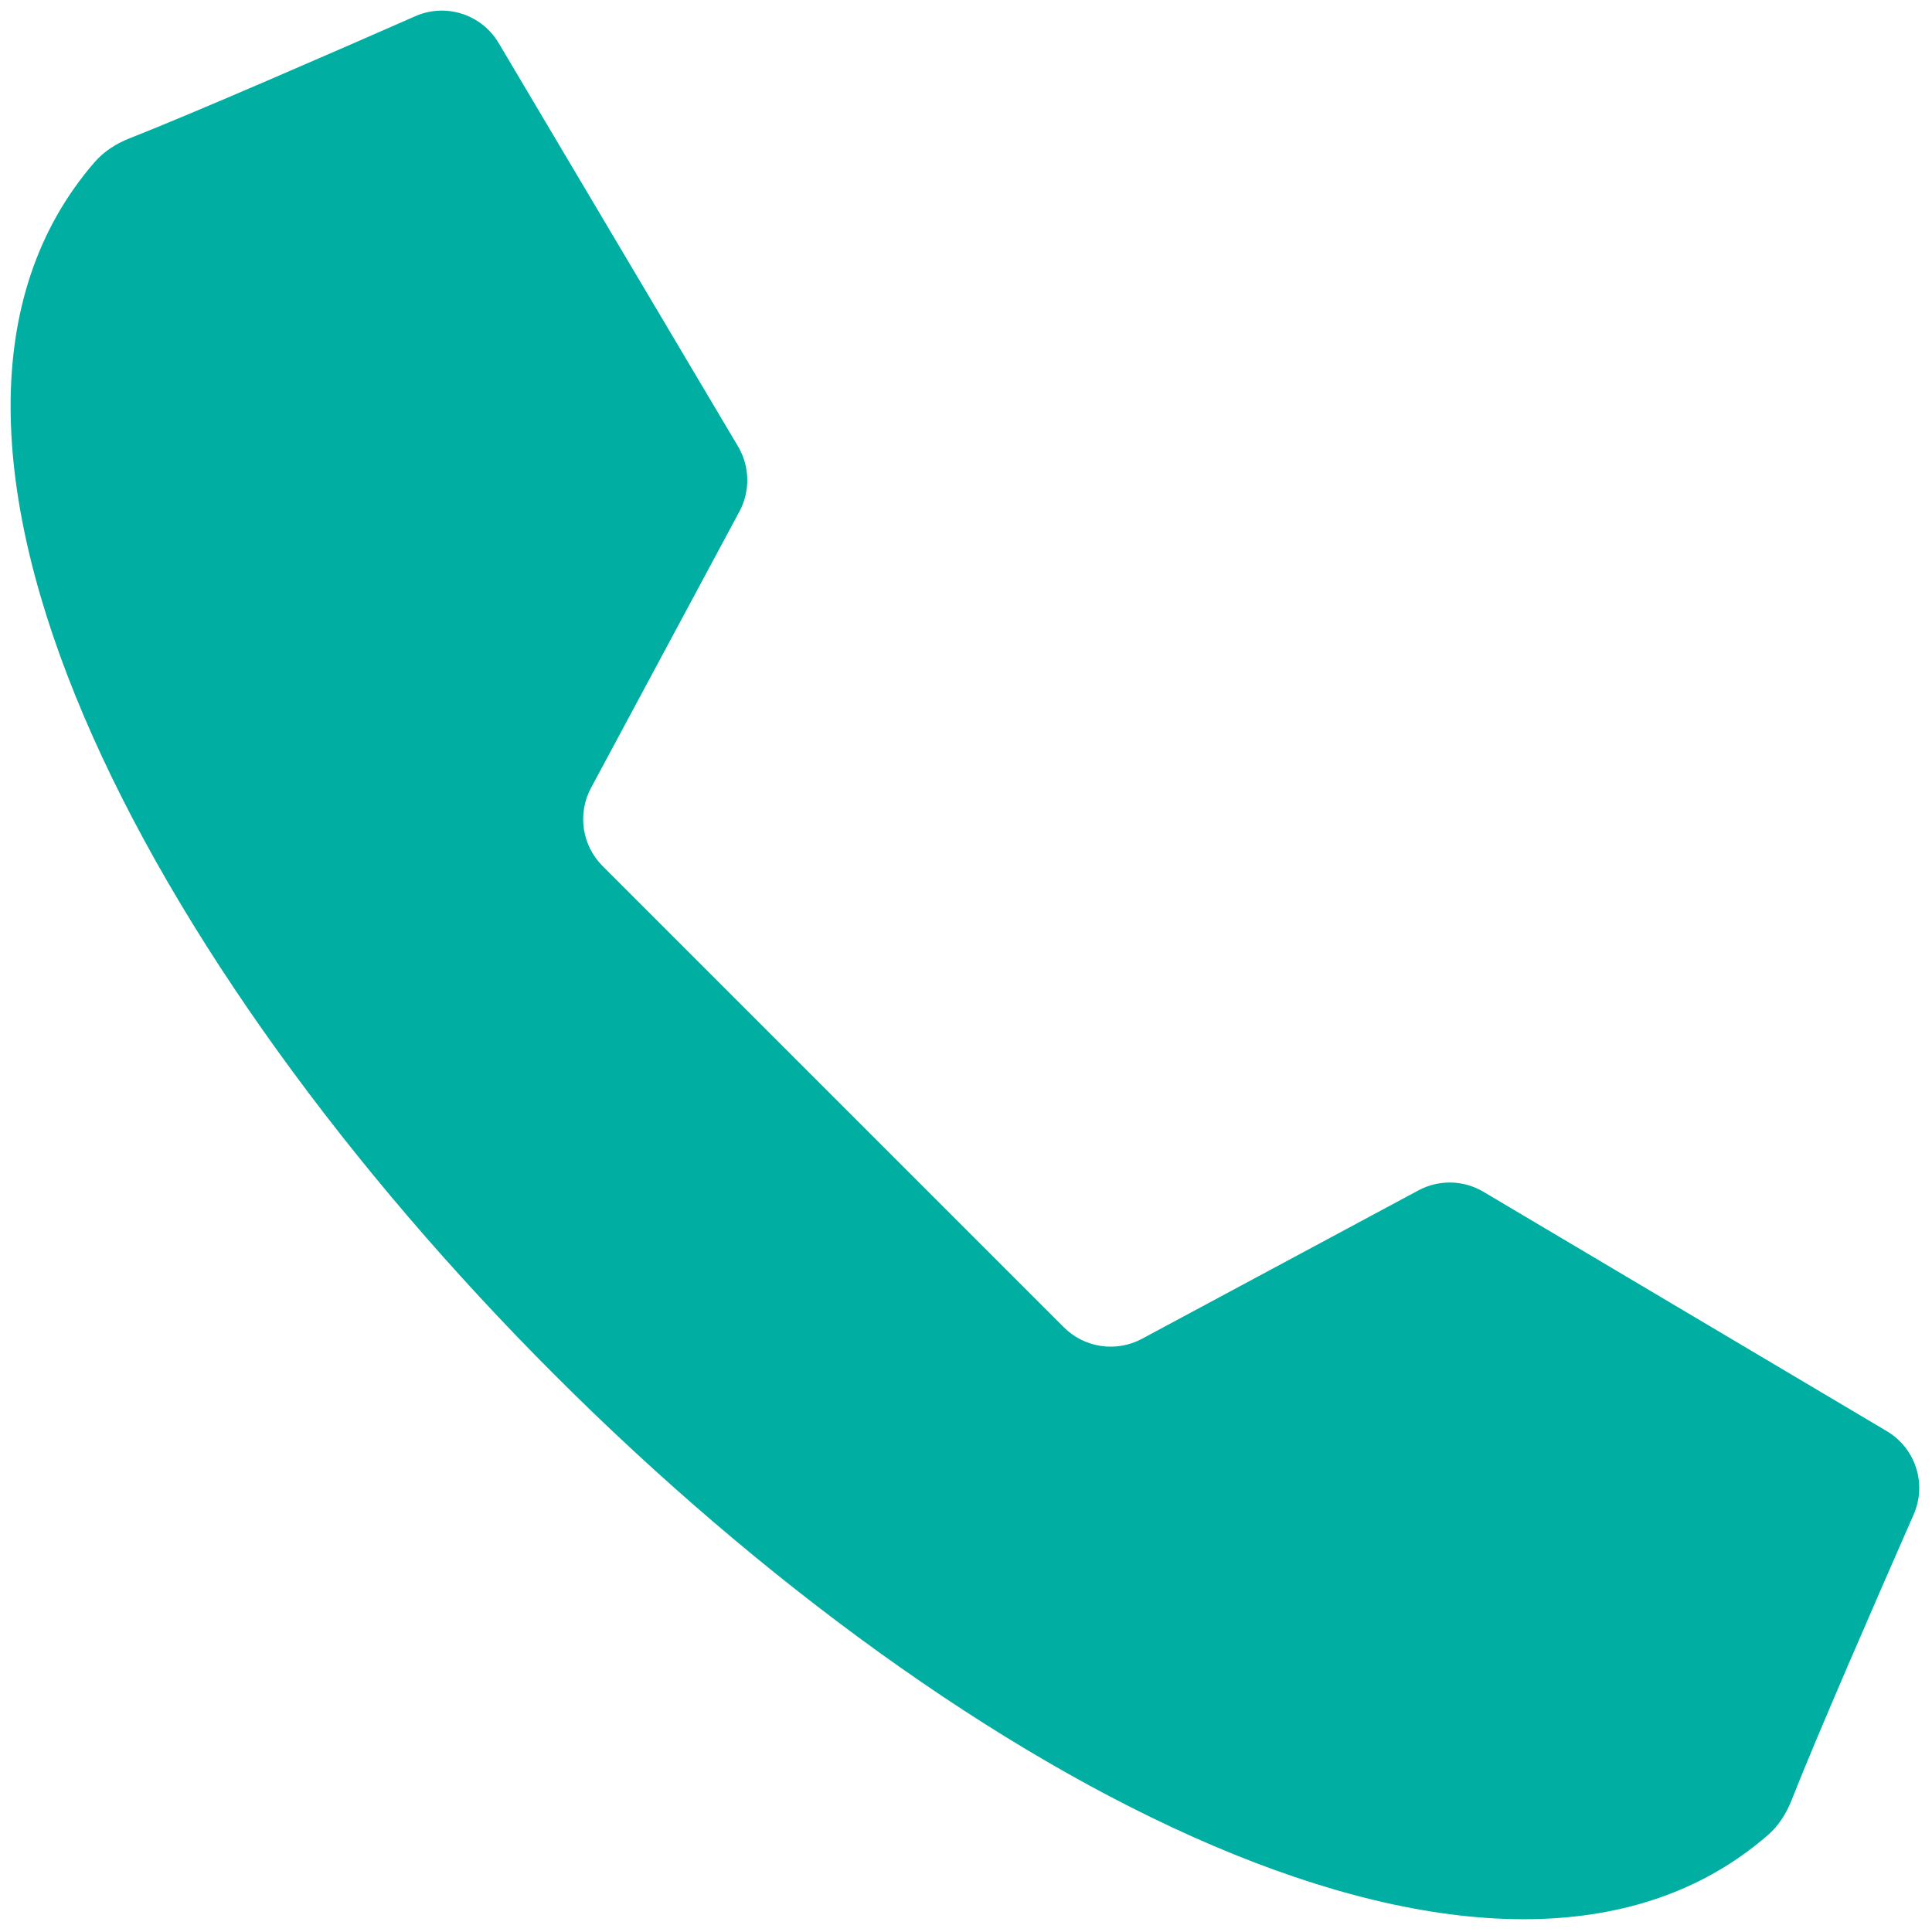
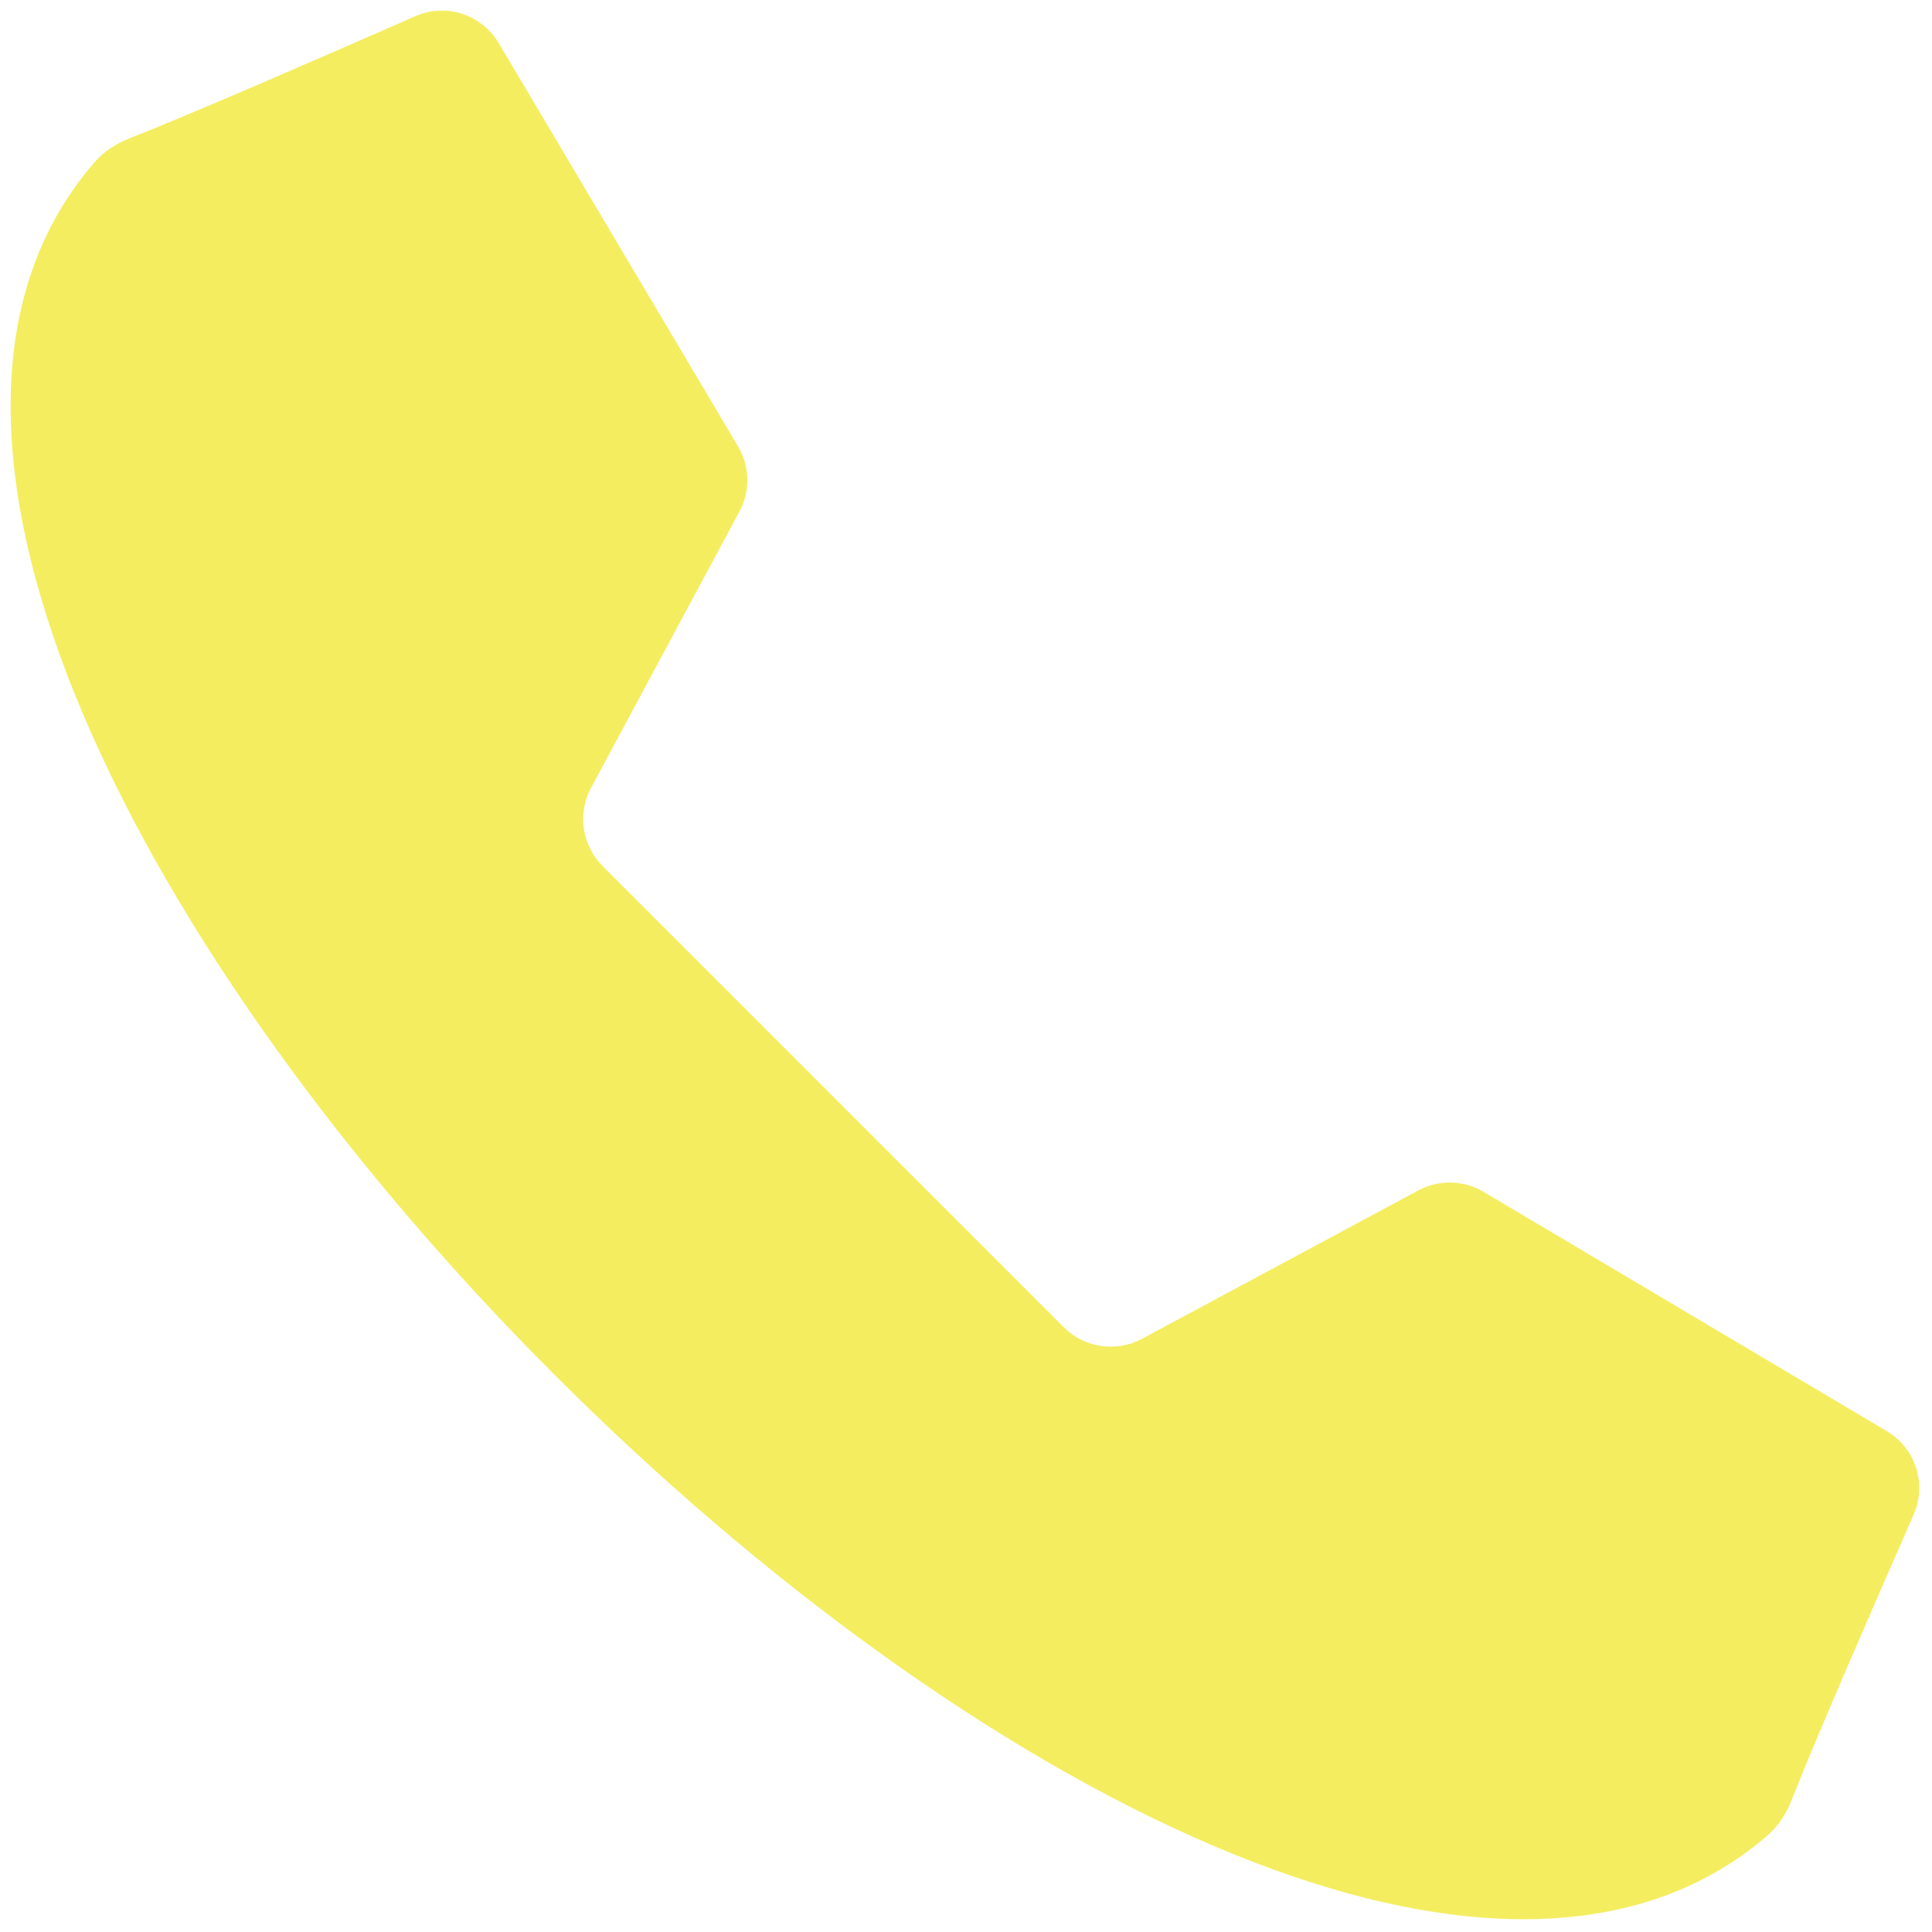
<svg xmlns="http://www.w3.org/2000/svg" version="1.1" width="256" height="256" viewBox="0 0 256 256" xml:space="preserve">
  <defs>
</defs>
  <g style="stroke: none; stroke-width: 0; stroke-dasharray: none; stroke-linecap: butt; stroke-linejoin: miter; stroke-miterlimit: 10; fill: none; fill-rule: nonzero; opacity: 1;" transform="translate(1.406593 1.406593) scale(2.81 2.81)">
-     <path d="M 38.789 51.211 l 10.876 10.876 c 0.974 0.974 2.471 1.194 3.684 0.543 l 13.034 -6.997 c 0.964 -0.518 2.129 -0.493 3.07 0.066 l 19.017 11.285 c 1.357 0.805 1.903 2.489 1.268 3.933 c -1.625 3.698 -4.583 10.476 -5.758 13.473 c -0.247 0.631 -0.615 1.209 -1.127 1.652 c -12.674 10.986 -37.89 -2.4 -57.191 -21.701 C 6.358 45.039 -7.028 19.823 3.958 7.149 c 0.444 -0.512 1.022 -0.88 1.652 -1.127 c 2.996 -1.175 9.775 -4.133 13.473 -5.758 c 1.444 -0.635 3.128 -0.089 3.933 1.268 l 11.285 19.017 c 0.558 0.941 0.583 2.106 0.066 3.07 L 27.37 36.651 c -0.651 1.213 -0.431 2.71 0.543 3.684 C 27.913 40.335 38.789 51.211 38.789 51.211 z" style="stroke: none; stroke-width: 1; stroke-dasharray: none; stroke-linecap: butt; stroke-linejoin: miter; stroke-miterlimit: 10; fill: #00aea2; fill-rule: nonzero; opacity: 1;" transform=" matrix(1 0 0 1 0 0) " stroke-linecap="round" />
+     <path d="M 38.789 51.211 l 10.876 10.876 c 0.974 0.974 2.471 1.194 3.684 0.543 l 13.034 -6.997 c 0.964 -0.518 2.129 -0.493 3.07 0.066 l 19.017 11.285 c 1.357 0.805 1.903 2.489 1.268 3.933 c -1.625 3.698 -4.583 10.476 -5.758 13.473 c -0.247 0.631 -0.615 1.209 -1.127 1.652 c -12.674 10.986 -37.89 -2.4 -57.191 -21.701 C 6.358 45.039 -7.028 19.823 3.958 7.149 c 0.444 -0.512 1.022 -0.88 1.652 -1.127 c 2.996 -1.175 9.775 -4.133 13.473 -5.758 c 1.444 -0.635 3.128 -0.089 3.933 1.268 l 11.285 19.017 c 0.558 0.941 0.583 2.106 0.066 3.07 L 27.37 36.651 c -0.651 1.213 -0.431 2.71 0.543 3.684 C 27.913 40.335 38.789 51.211 38.789 51.211 z" style="stroke: none; stroke-width: 1; stroke-dasharray: none; stroke-linecap: butt; stroke-linejoin: miter; stroke-miterlimit: 10; fill: #f4ed60; fill-rule: nonzero; opacity: 1;" transform=" matrix(1 0 0 1 0 0) " stroke-linecap="round" />
  </g>
</svg>
